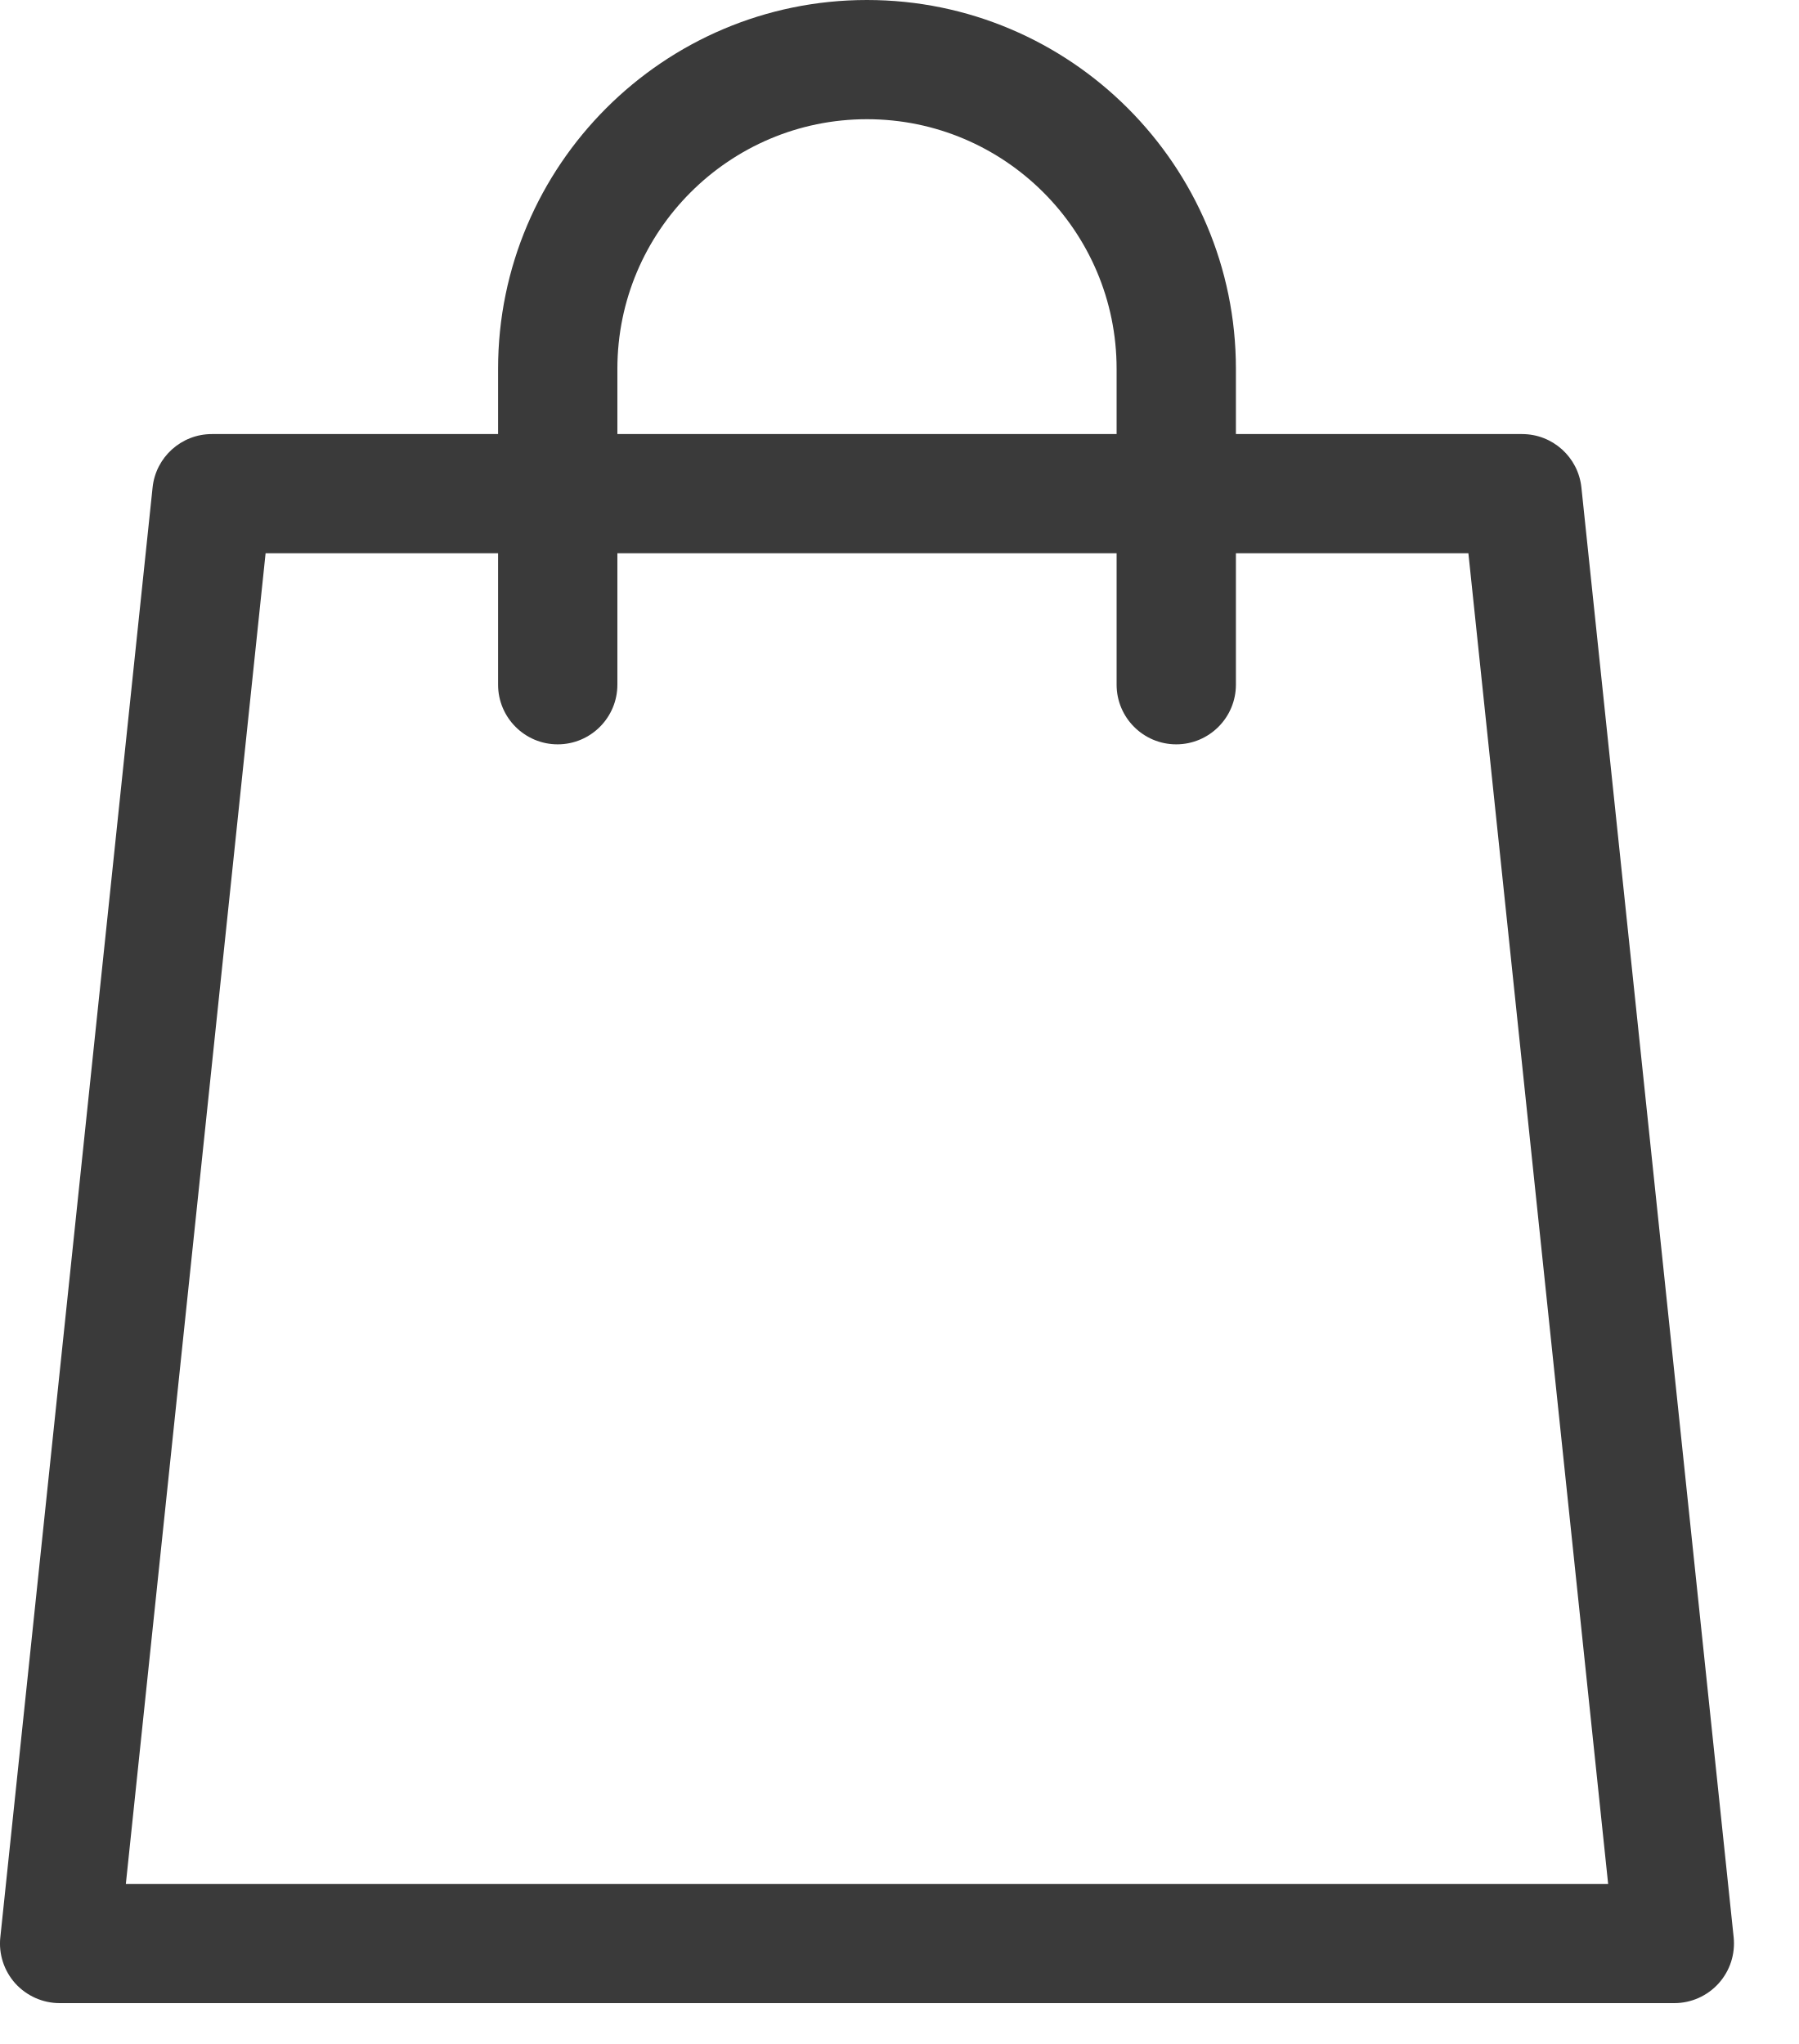
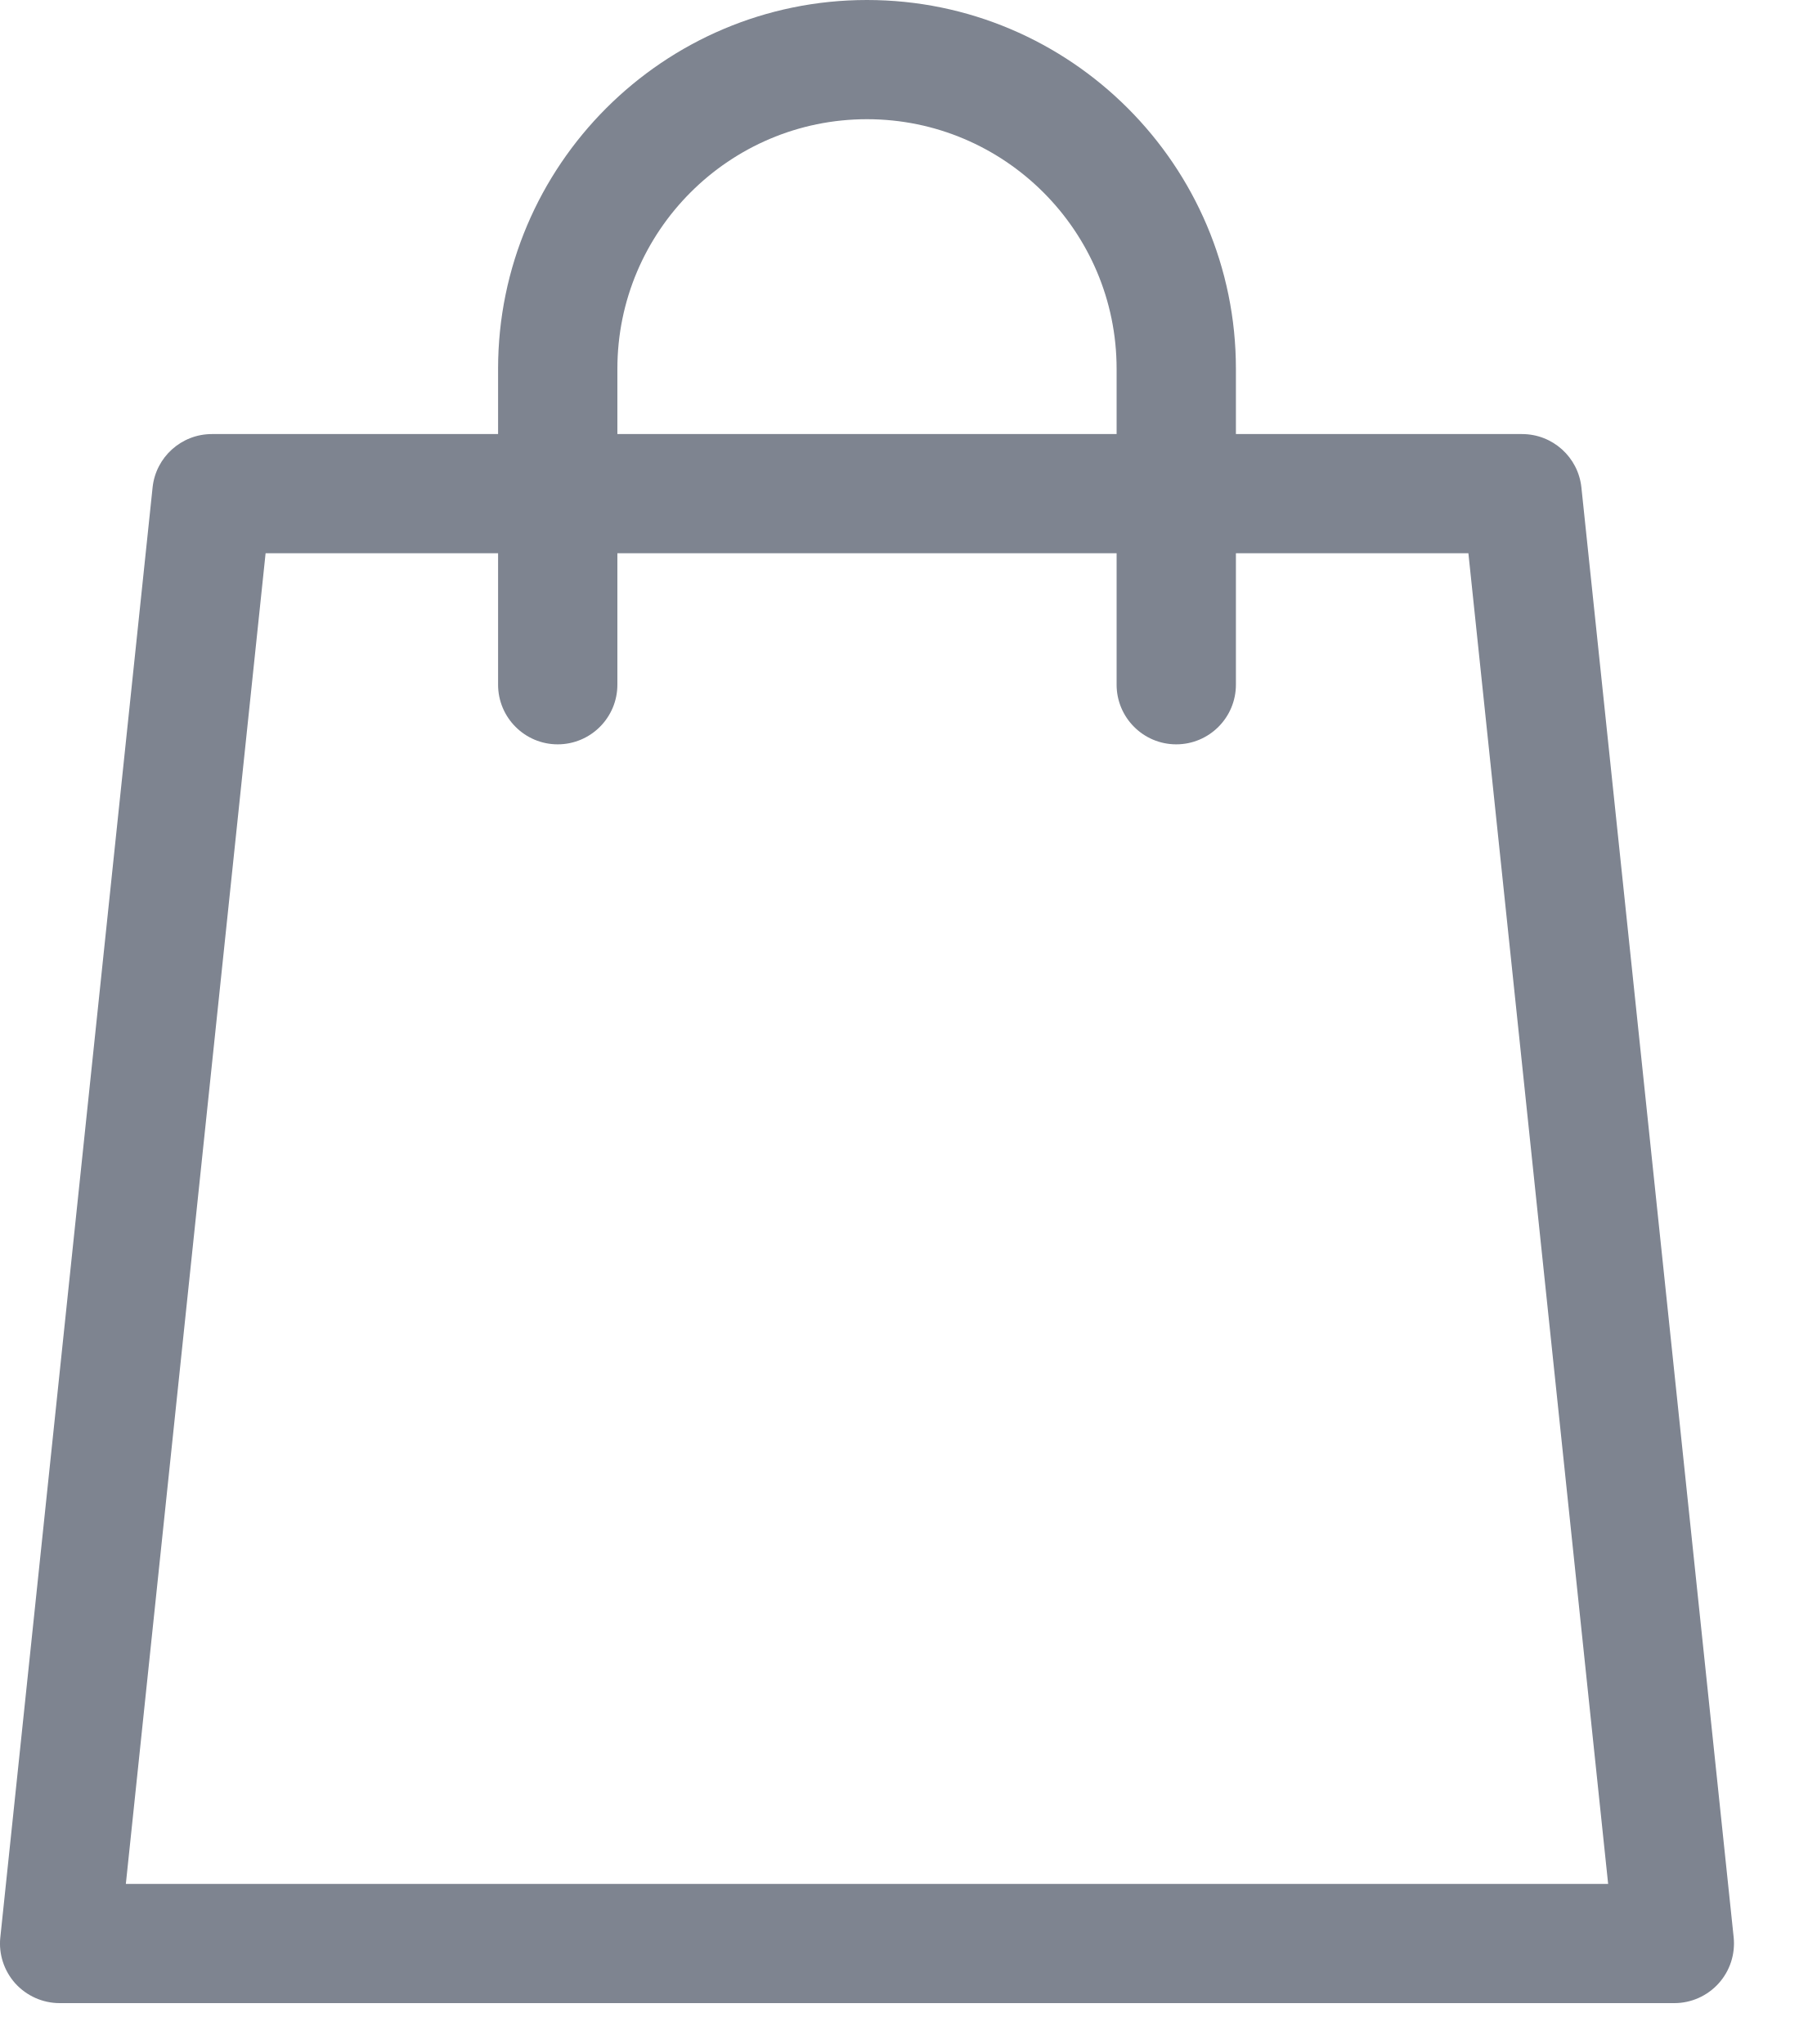
<svg xmlns="http://www.w3.org/2000/svg" width="22" height="25" viewBox="0 0 22 25" fill="none">
-   <path d="M21.201 23.695L19.339 5.962C19.3 5.591 18.987 5.309 18.613 5.309H15.114V4.511C15.114 2.024 13.09 0 10.602 0C8.115 0 6.091 2.024 6.091 4.511V5.309H2.591C2.218 5.309 1.905 5.591 1.866 5.962L0.004 23.695C-0.018 23.9 0.049 24.105 0.187 24.259C0.326 24.412 0.523 24.5 0.729 24.5H20.476C20.682 24.5 20.879 24.412 21.017 24.259C21.156 24.105 21.222 23.9 21.201 23.695ZM7.55 4.511C7.55 2.828 8.919 1.458 10.602 1.458C12.286 1.458 13.655 2.828 13.655 4.511V5.309H7.55V4.511ZM1.539 23.042L3.248 6.767H6.091V8.374C6.091 8.777 6.418 9.104 6.82 9.104C7.223 9.104 7.55 8.777 7.55 8.374V6.767H13.655V8.374C13.655 8.777 13.982 9.104 14.384 9.104C14.787 9.104 15.114 8.777 15.114 8.374V6.767H17.957L19.666 23.042H1.539Z" fill="#1D1D1D" fill-opacity="0.87" />
+   <path d="M21.201 23.695L19.339 5.962C19.3 5.591 18.987 5.309 18.613 5.309H15.114V4.511C15.114 2.024 13.09 0 10.602 0C8.115 0 6.091 2.024 6.091 4.511V5.309H2.591C2.218 5.309 1.905 5.591 1.866 5.962L0.004 23.695C-0.018 23.9 0.049 24.105 0.187 24.259C0.326 24.412 0.523 24.5 0.729 24.5H20.476C20.682 24.5 20.879 24.412 21.017 24.259C21.156 24.105 21.222 23.9 21.201 23.695ZM7.55 4.511C7.55 2.828 8.919 1.458 10.602 1.458C12.286 1.458 13.655 2.828 13.655 4.511V5.309H7.55V4.511ZM1.539 23.042L3.248 6.767H6.091V8.374C6.091 8.777 6.418 9.104 6.82 9.104C7.223 9.104 7.55 8.777 7.55 8.374V6.767H13.655V8.374C13.655 8.777 13.982 9.104 14.384 9.104C14.787 9.104 15.114 8.777 15.114 8.374V6.767H17.957L19.666 23.042H1.539Z" fill="#6b7280" fill-opacity="0.87" />
</svg>
